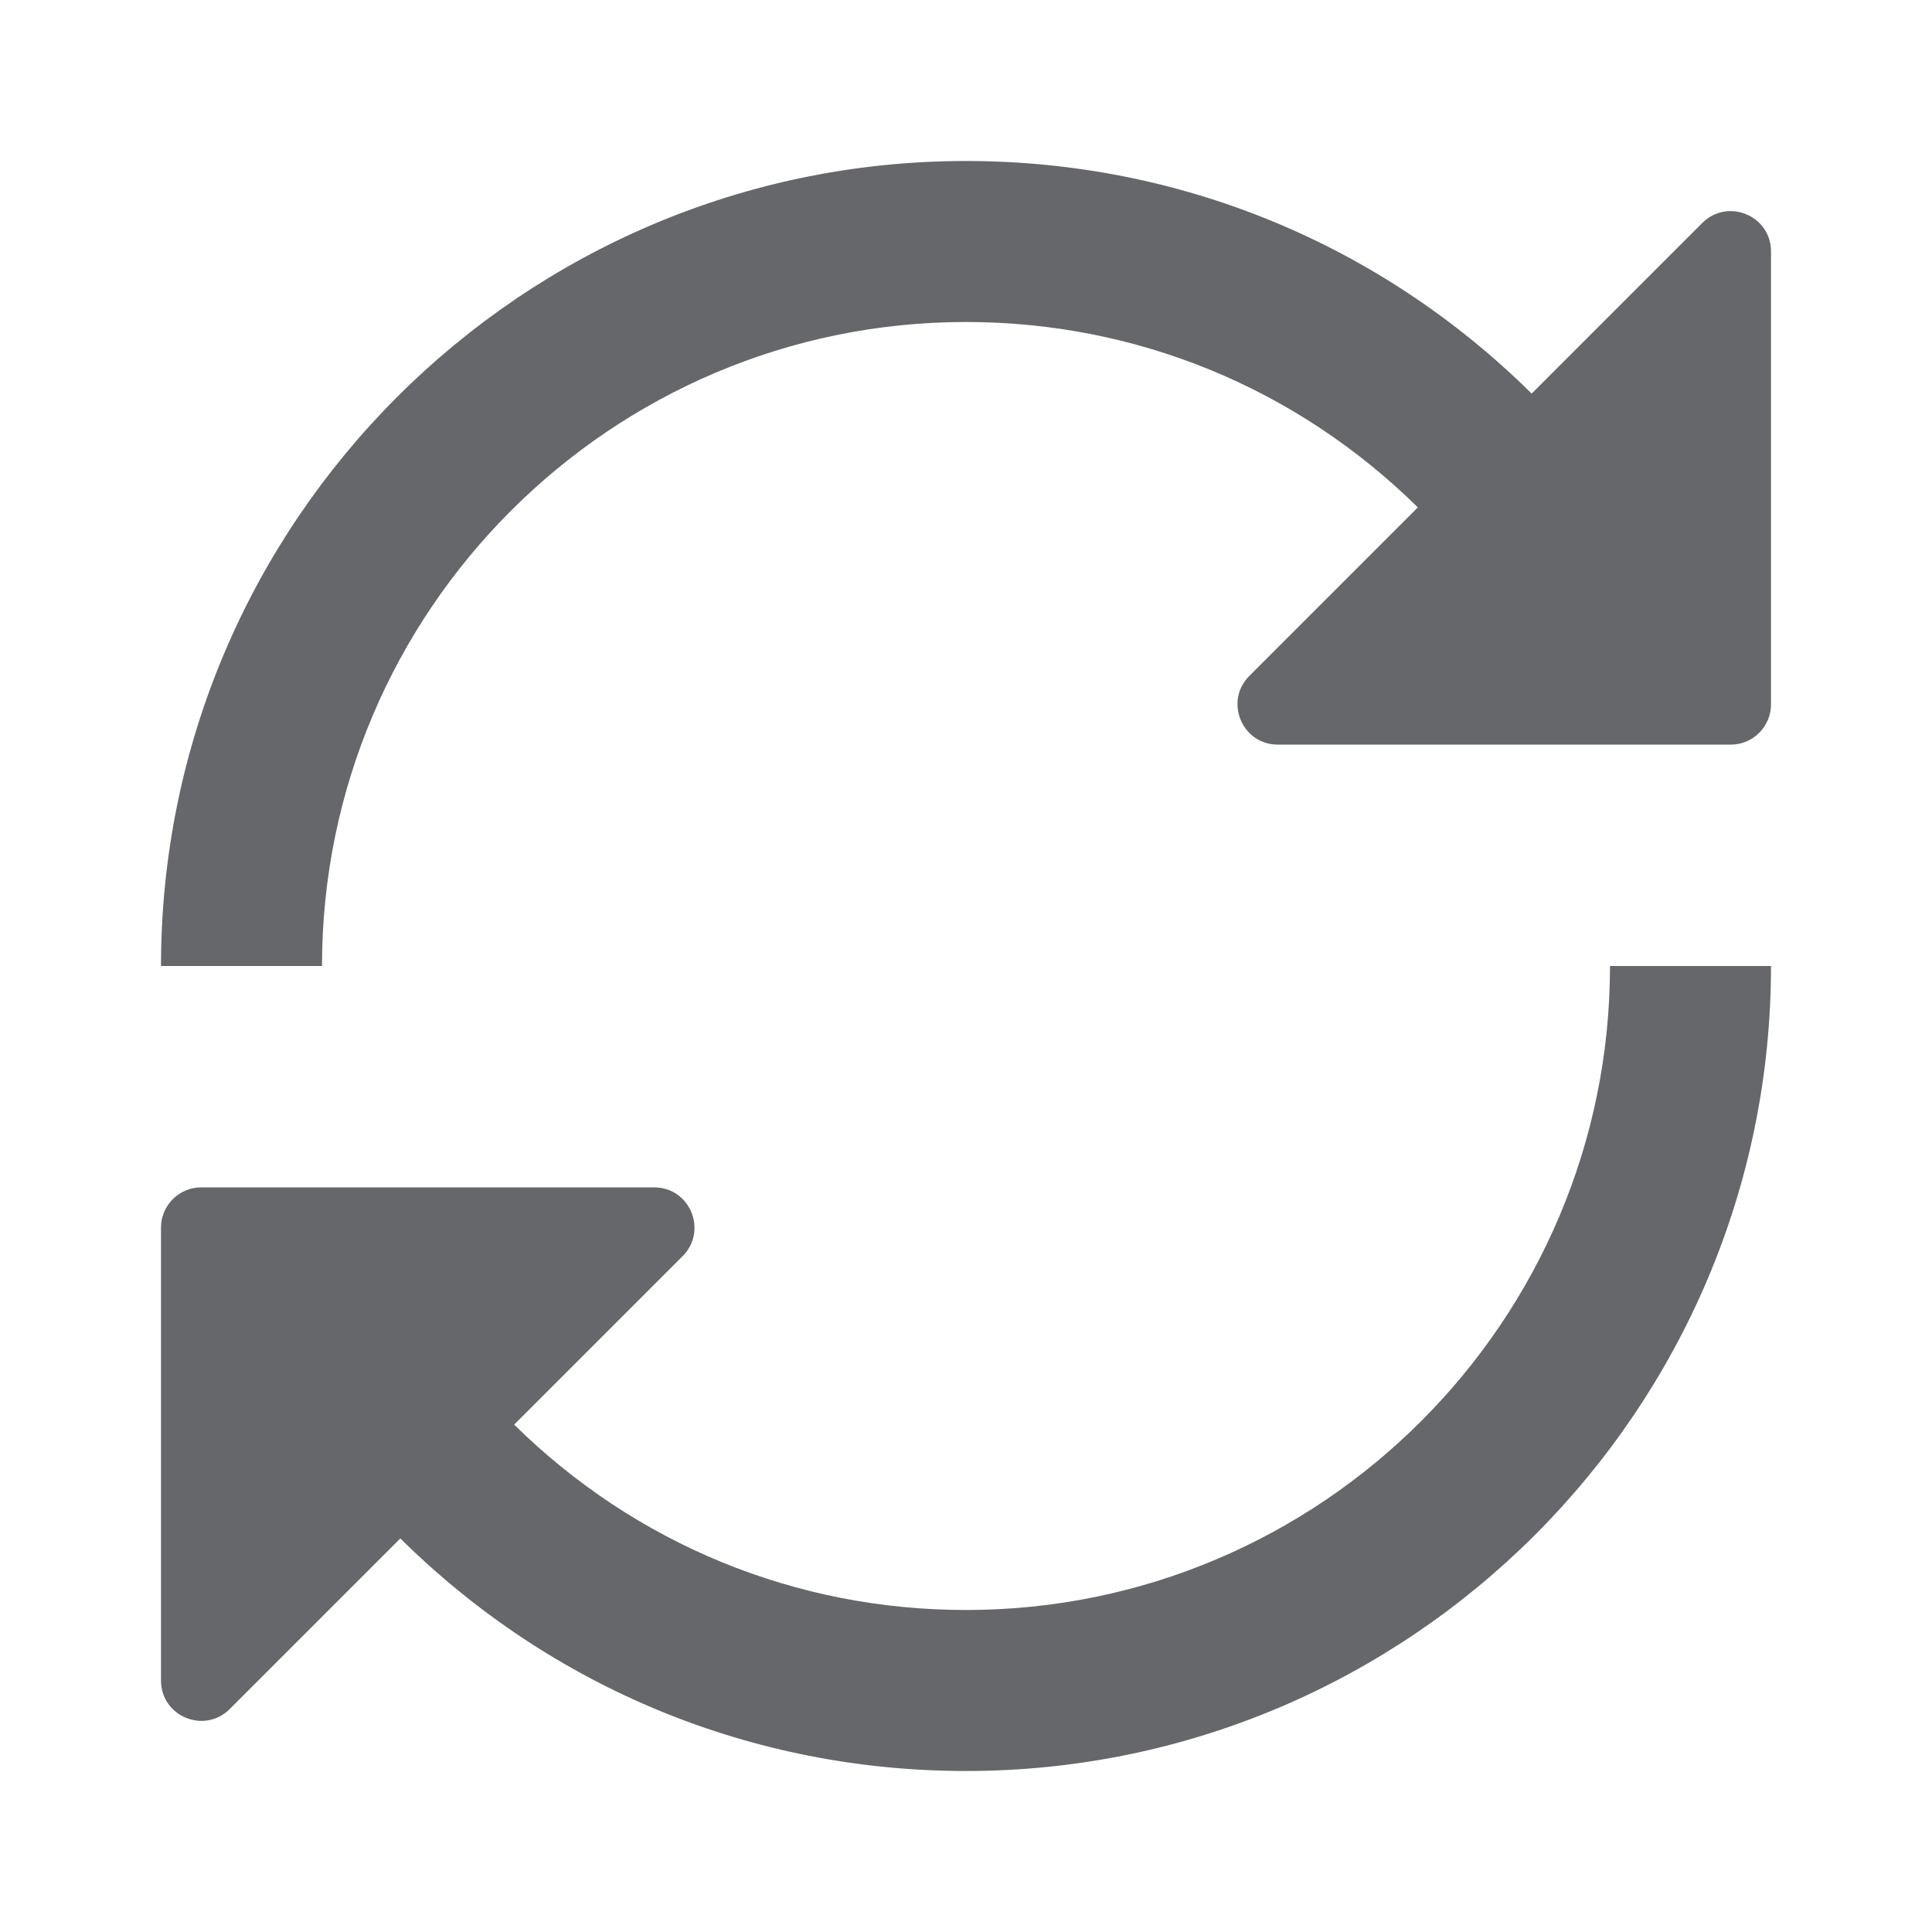
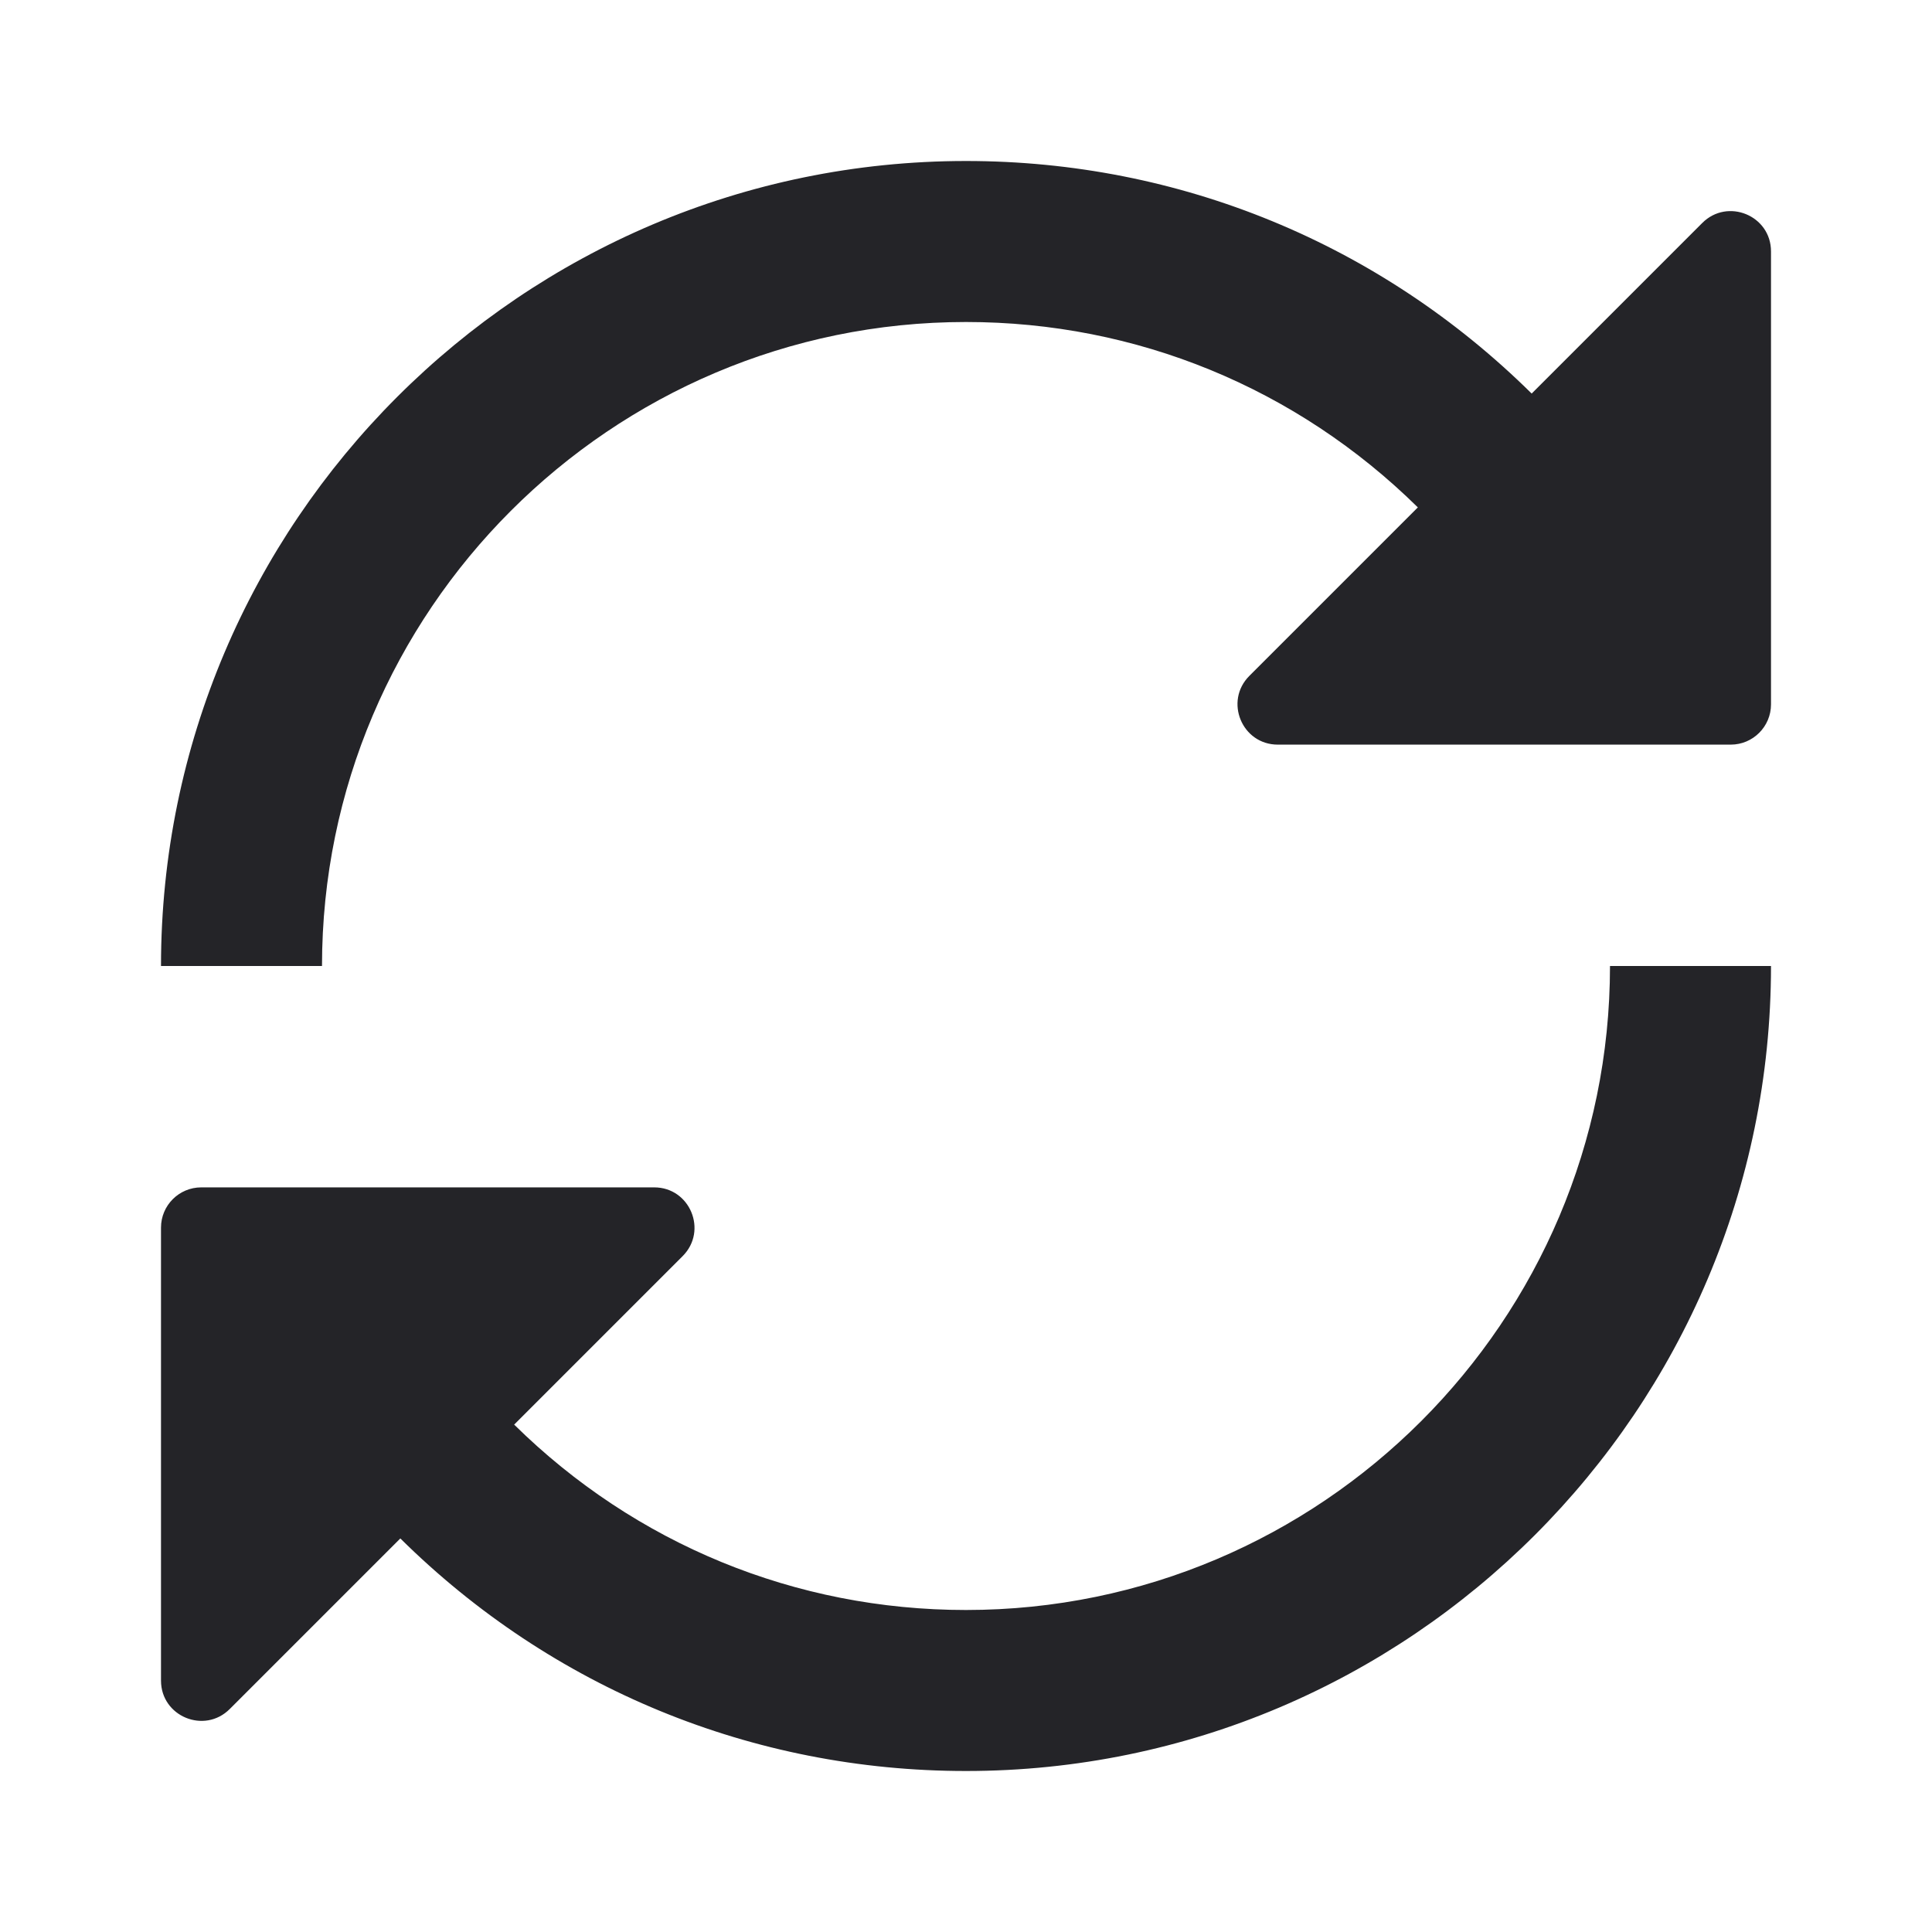
<svg xmlns="http://www.w3.org/2000/svg" width="24" height="24" viewBox="0 0 24 24" fill="none">
-   <path fill-rule="evenodd" clip-rule="evenodd" d="M15.873 9.25H21.5C21.776 9.25 22 9.026 22 8.75V3.123C22 2.677 21.461 2.455 21.146 2.77L19.027 4.889C17.143 3.027 14.651 2 12 2C6.486 2 2 6.486 2 12H4C4 7.589 7.589 4 12 4C14.117 4 16.106 4.819 17.613 6.303L15.52 8.396C15.205 8.711 15.428 9.25 15.873 9.25ZM8.127 14.75H2.5C2.224 14.75 2 14.974 2 15.25V20.877C2 21.322 2.539 21.545 2.854 21.23L4.973 19.111C6.856 20.973 9.349 22 12 22C17.514 22 22 17.514 22 12H20C20 16.411 16.411 20 12 20C9.883 20 7.893 19.181 6.387 17.697L8.48 15.604C8.795 15.289 8.572 14.75 8.127 14.75Z" fill="#65676A" />
+   <g id="sync">
+     <path id="Combined Shape" fill-rule="evenodd" clip-rule="evenodd" d="M15.873 9.25H21.5C21.776 9.25 22 9.026 22 8.75V3.123C22 2.677 21.461 2.455 21.146 2.77L19.027 4.889C17.143 3.027 14.651 2 12 2C6.486 2 2 6.486 2 12H4C4 7.589 7.589 4 12 4C14.117 4 16.106 4.819 17.613 6.303L15.52 8.396C15.205 8.711 15.428 9.25 15.873 9.25ZM8.127 14.75H2.5C2.224 14.75 2 14.974 2 15.25V20.877C2 21.322 2.539 21.545 2.854 21.23L4.973 19.111C6.856 20.973 9.349 22 12 22C17.514 22 22 17.514 22 12H20C20 16.411 16.411 20 12 20C9.883 20 7.893 19.181 6.387 17.697L8.48 15.604C8.795 15.289 8.572 14.75 8.127 14.75Z" fill="#242428" />
+   </g>
</svg>
